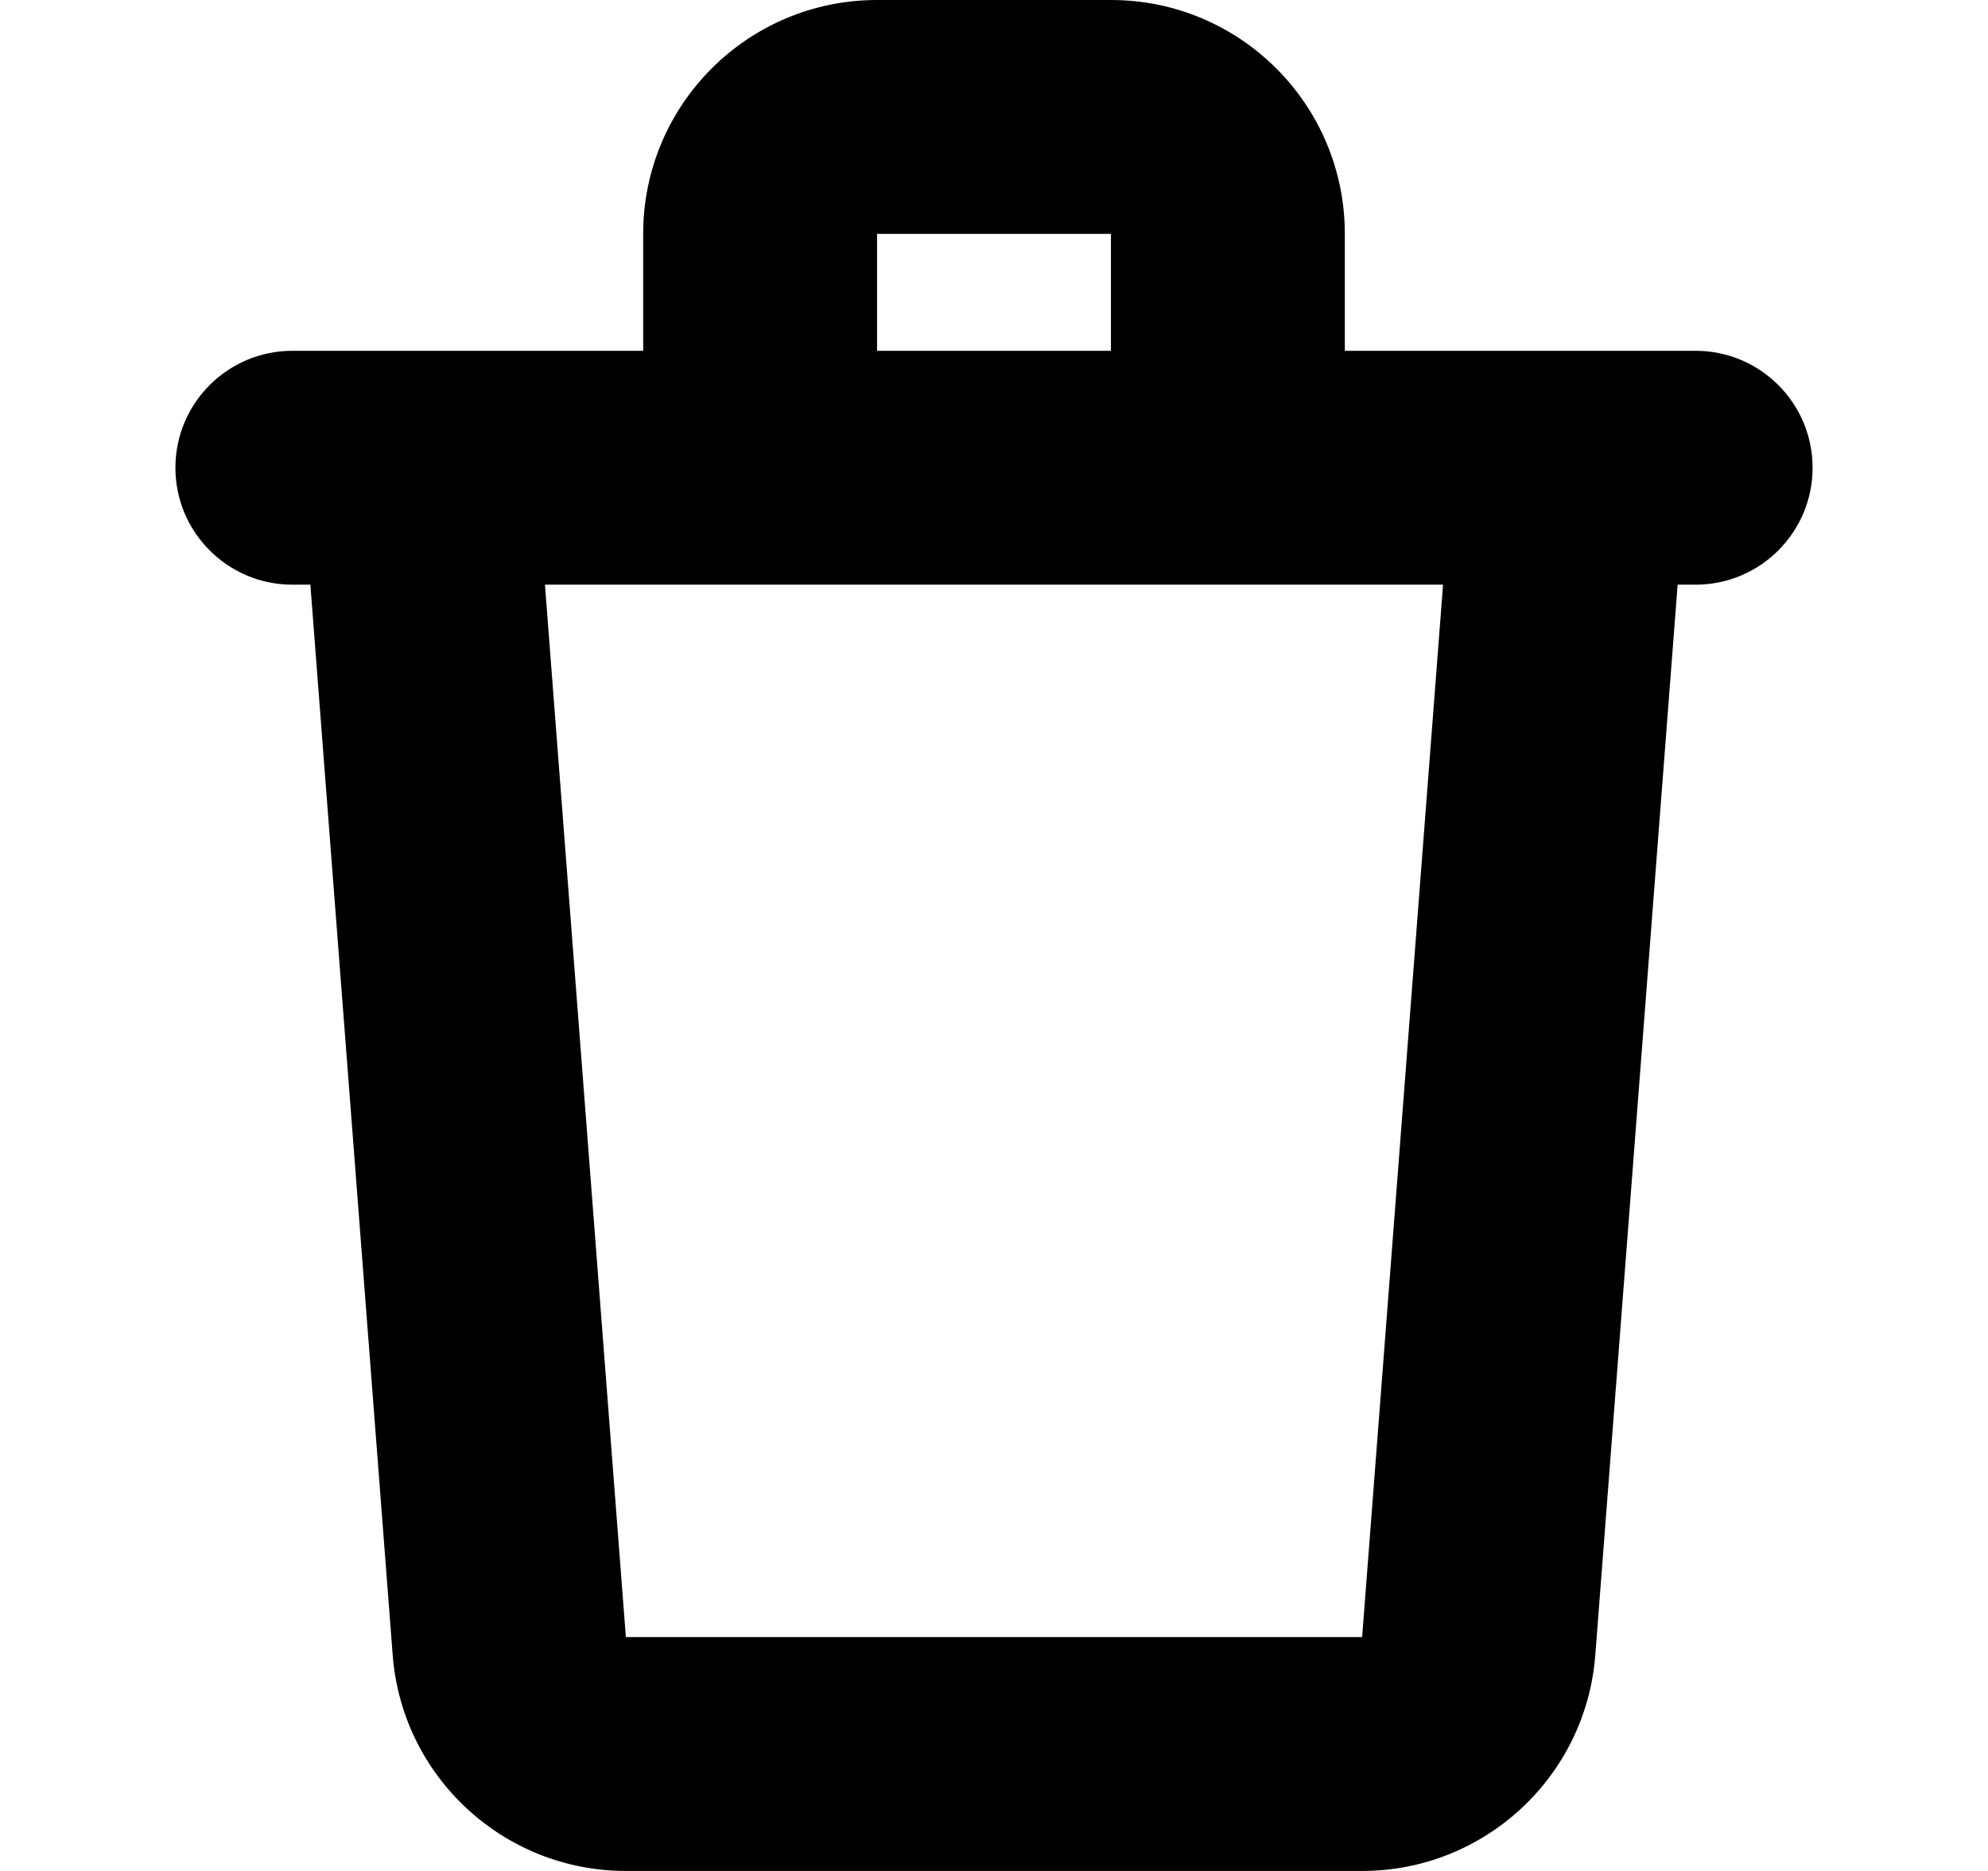
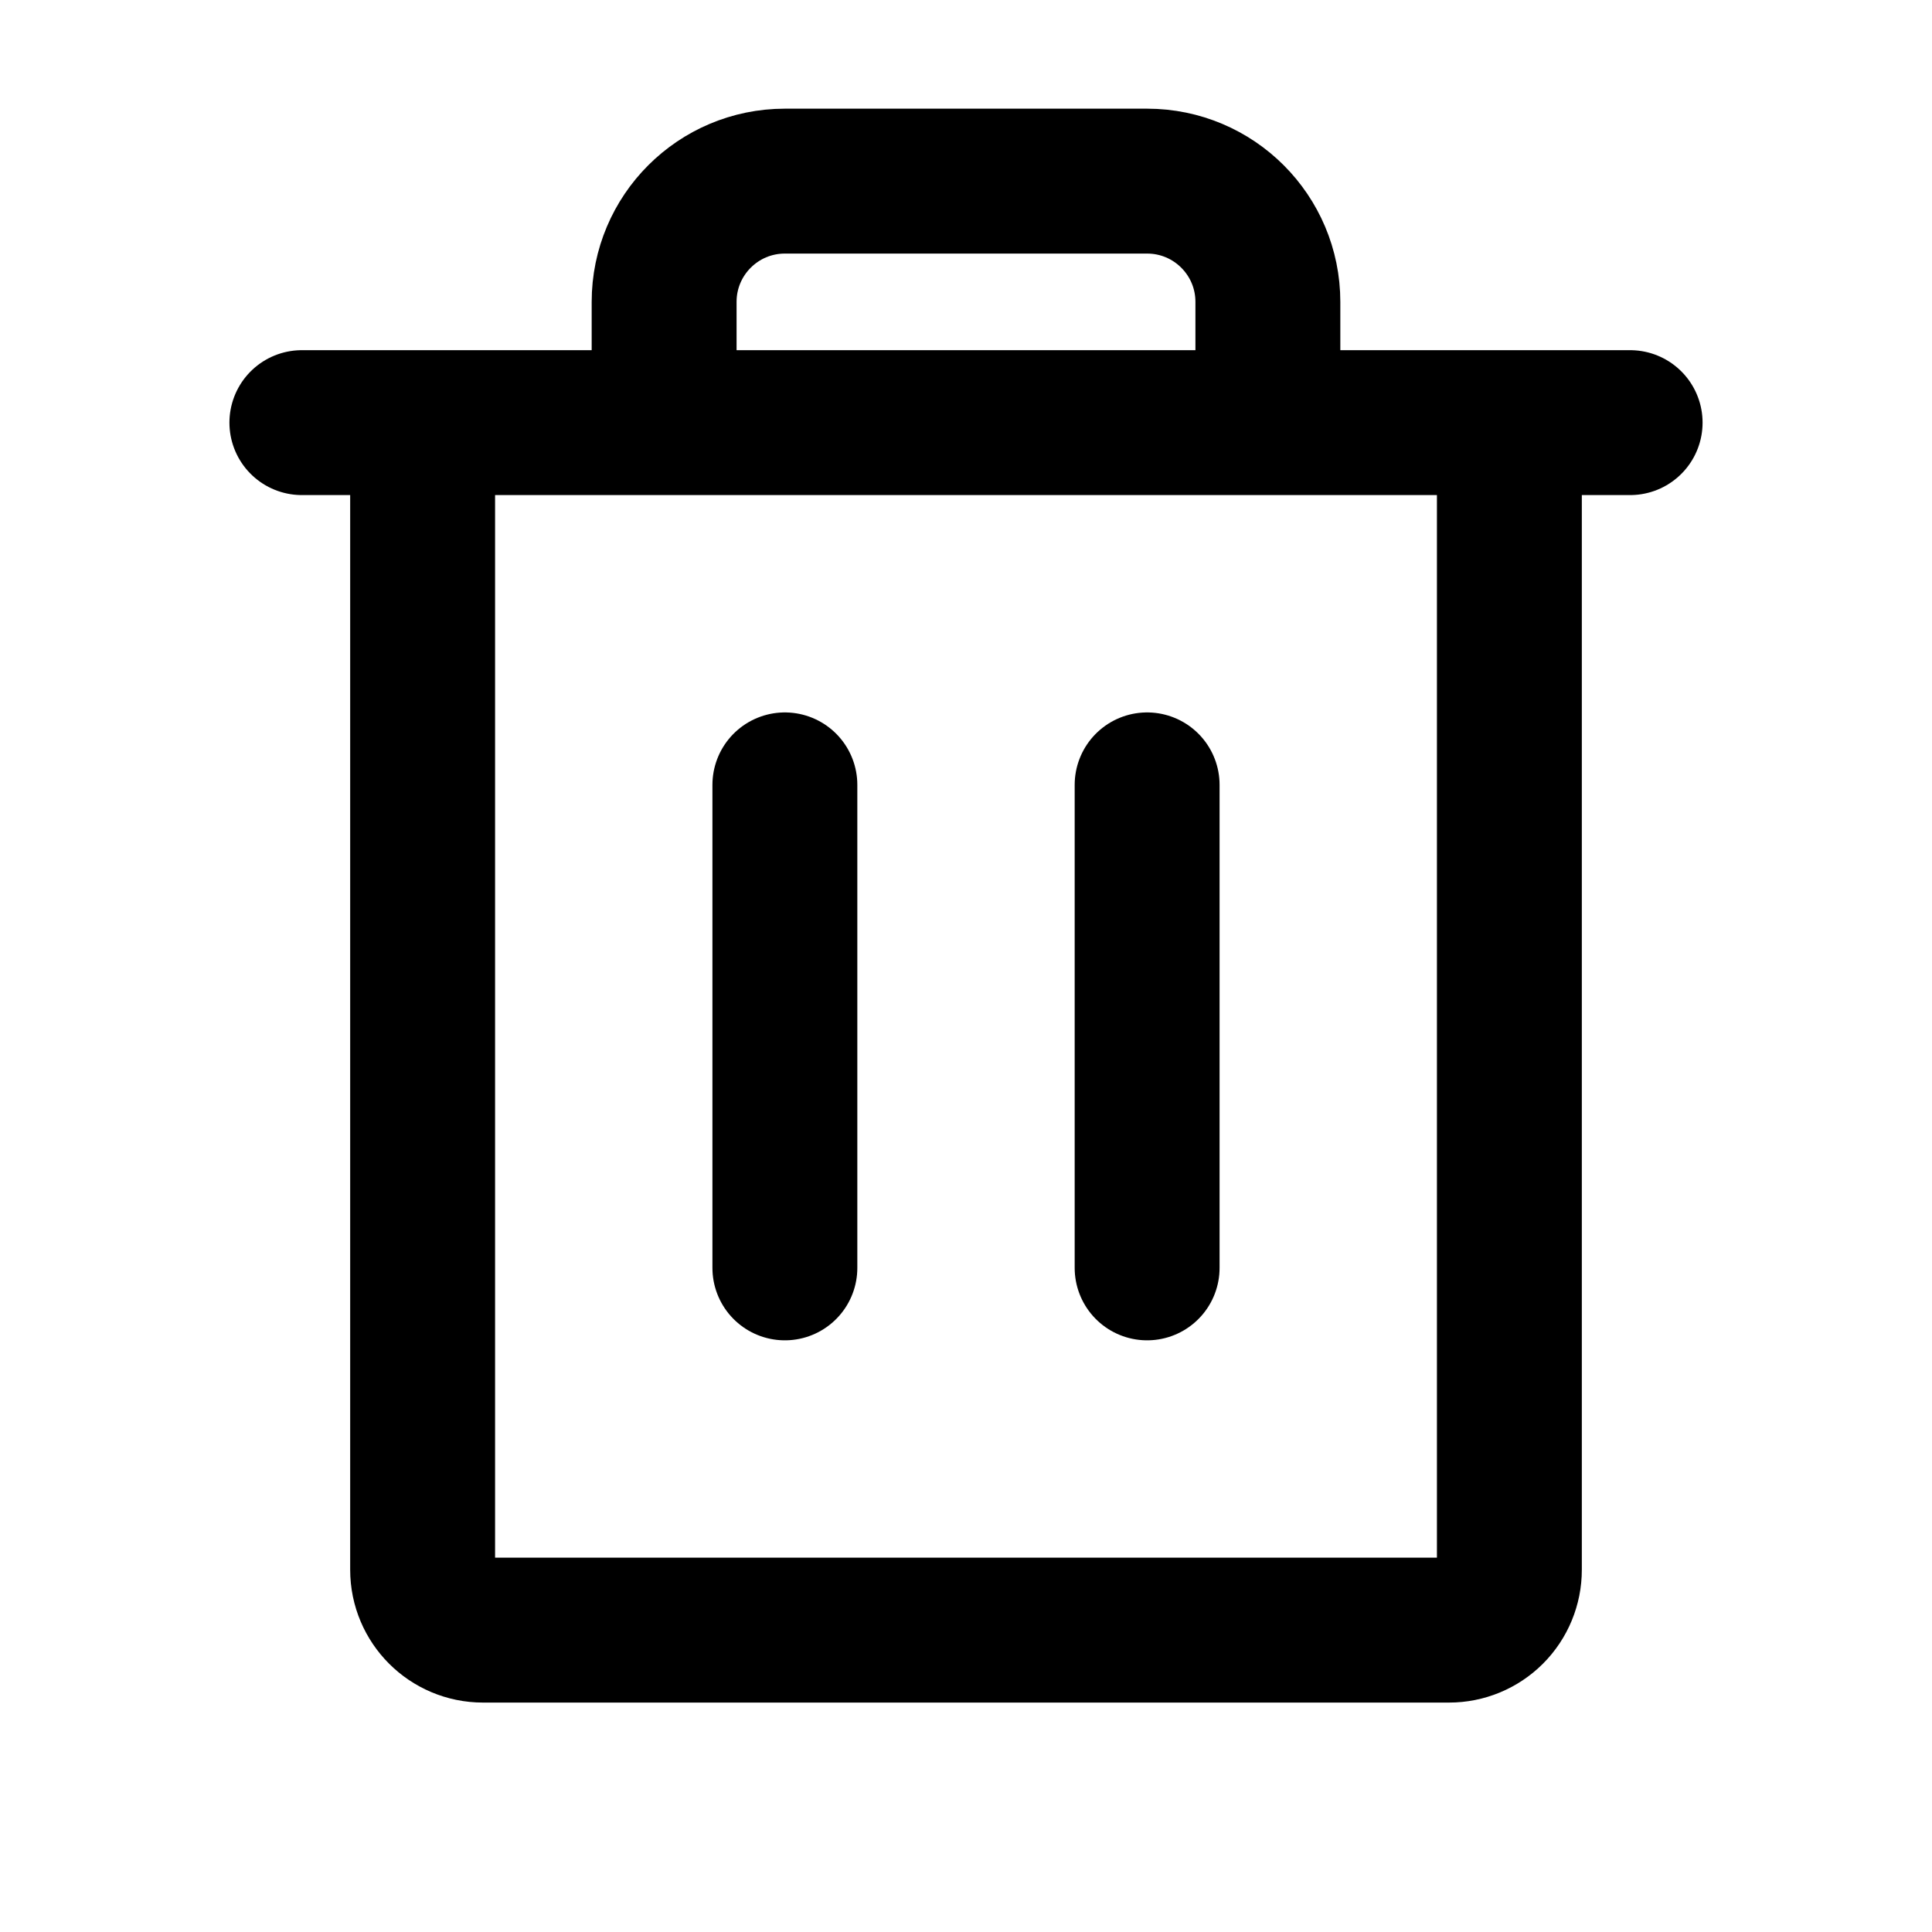
- <svg xmlns="http://www.w3.org/2000/svg" width="17" height="16" viewBox="0 0 17 16" fill="none">
-   <path fill-rule="evenodd" clip-rule="evenodd" d="M5.5 2C5.5 0.895 6.395 0 7.5 0H9.5C10.605 0 11.5 0.895 11.5 2V3H14.5C15.052 3 15.5 3.448 15.5 4C15.5 4.552 15.052 5 14.5 5H14.346L13.642 14.153C13.562 15.195 12.693 16 11.648 16H5.352C4.307 16 3.438 15.195 3.358 14.153L2.654 5H2.5C1.948 5 1.5 4.552 1.5 4C1.5 3.448 1.948 3 2.5 3H5.5V2ZM7.5 3H9.5V2H7.5V3ZM4.66 5L5.352 14L11.648 14L12.34 5H4.66Z" fill="black" />
+ <svg xmlns="http://www.w3.org/2000/svg" width="20" height="20" viewBox="0 0 20 20" fill="none">
+   <path d="M16.875 4.375H3.125M8.125 8.125v5M11.875 8.125v5M15.625 4.375V16.25a.624.624 0 0 1-.625.625H5a.625.625 0 0 1-.625-.625V4.375M13.125 4.375v-1.25a1.25 1.25 0 0 0-1.25-1.25h-3.75a1.25 1.25 0 0 0-1.25 1.25v1.25" stroke="#000" stroke-width="1.5" stroke-linecap="round" stroke-linejoin="round" />
</svg>
